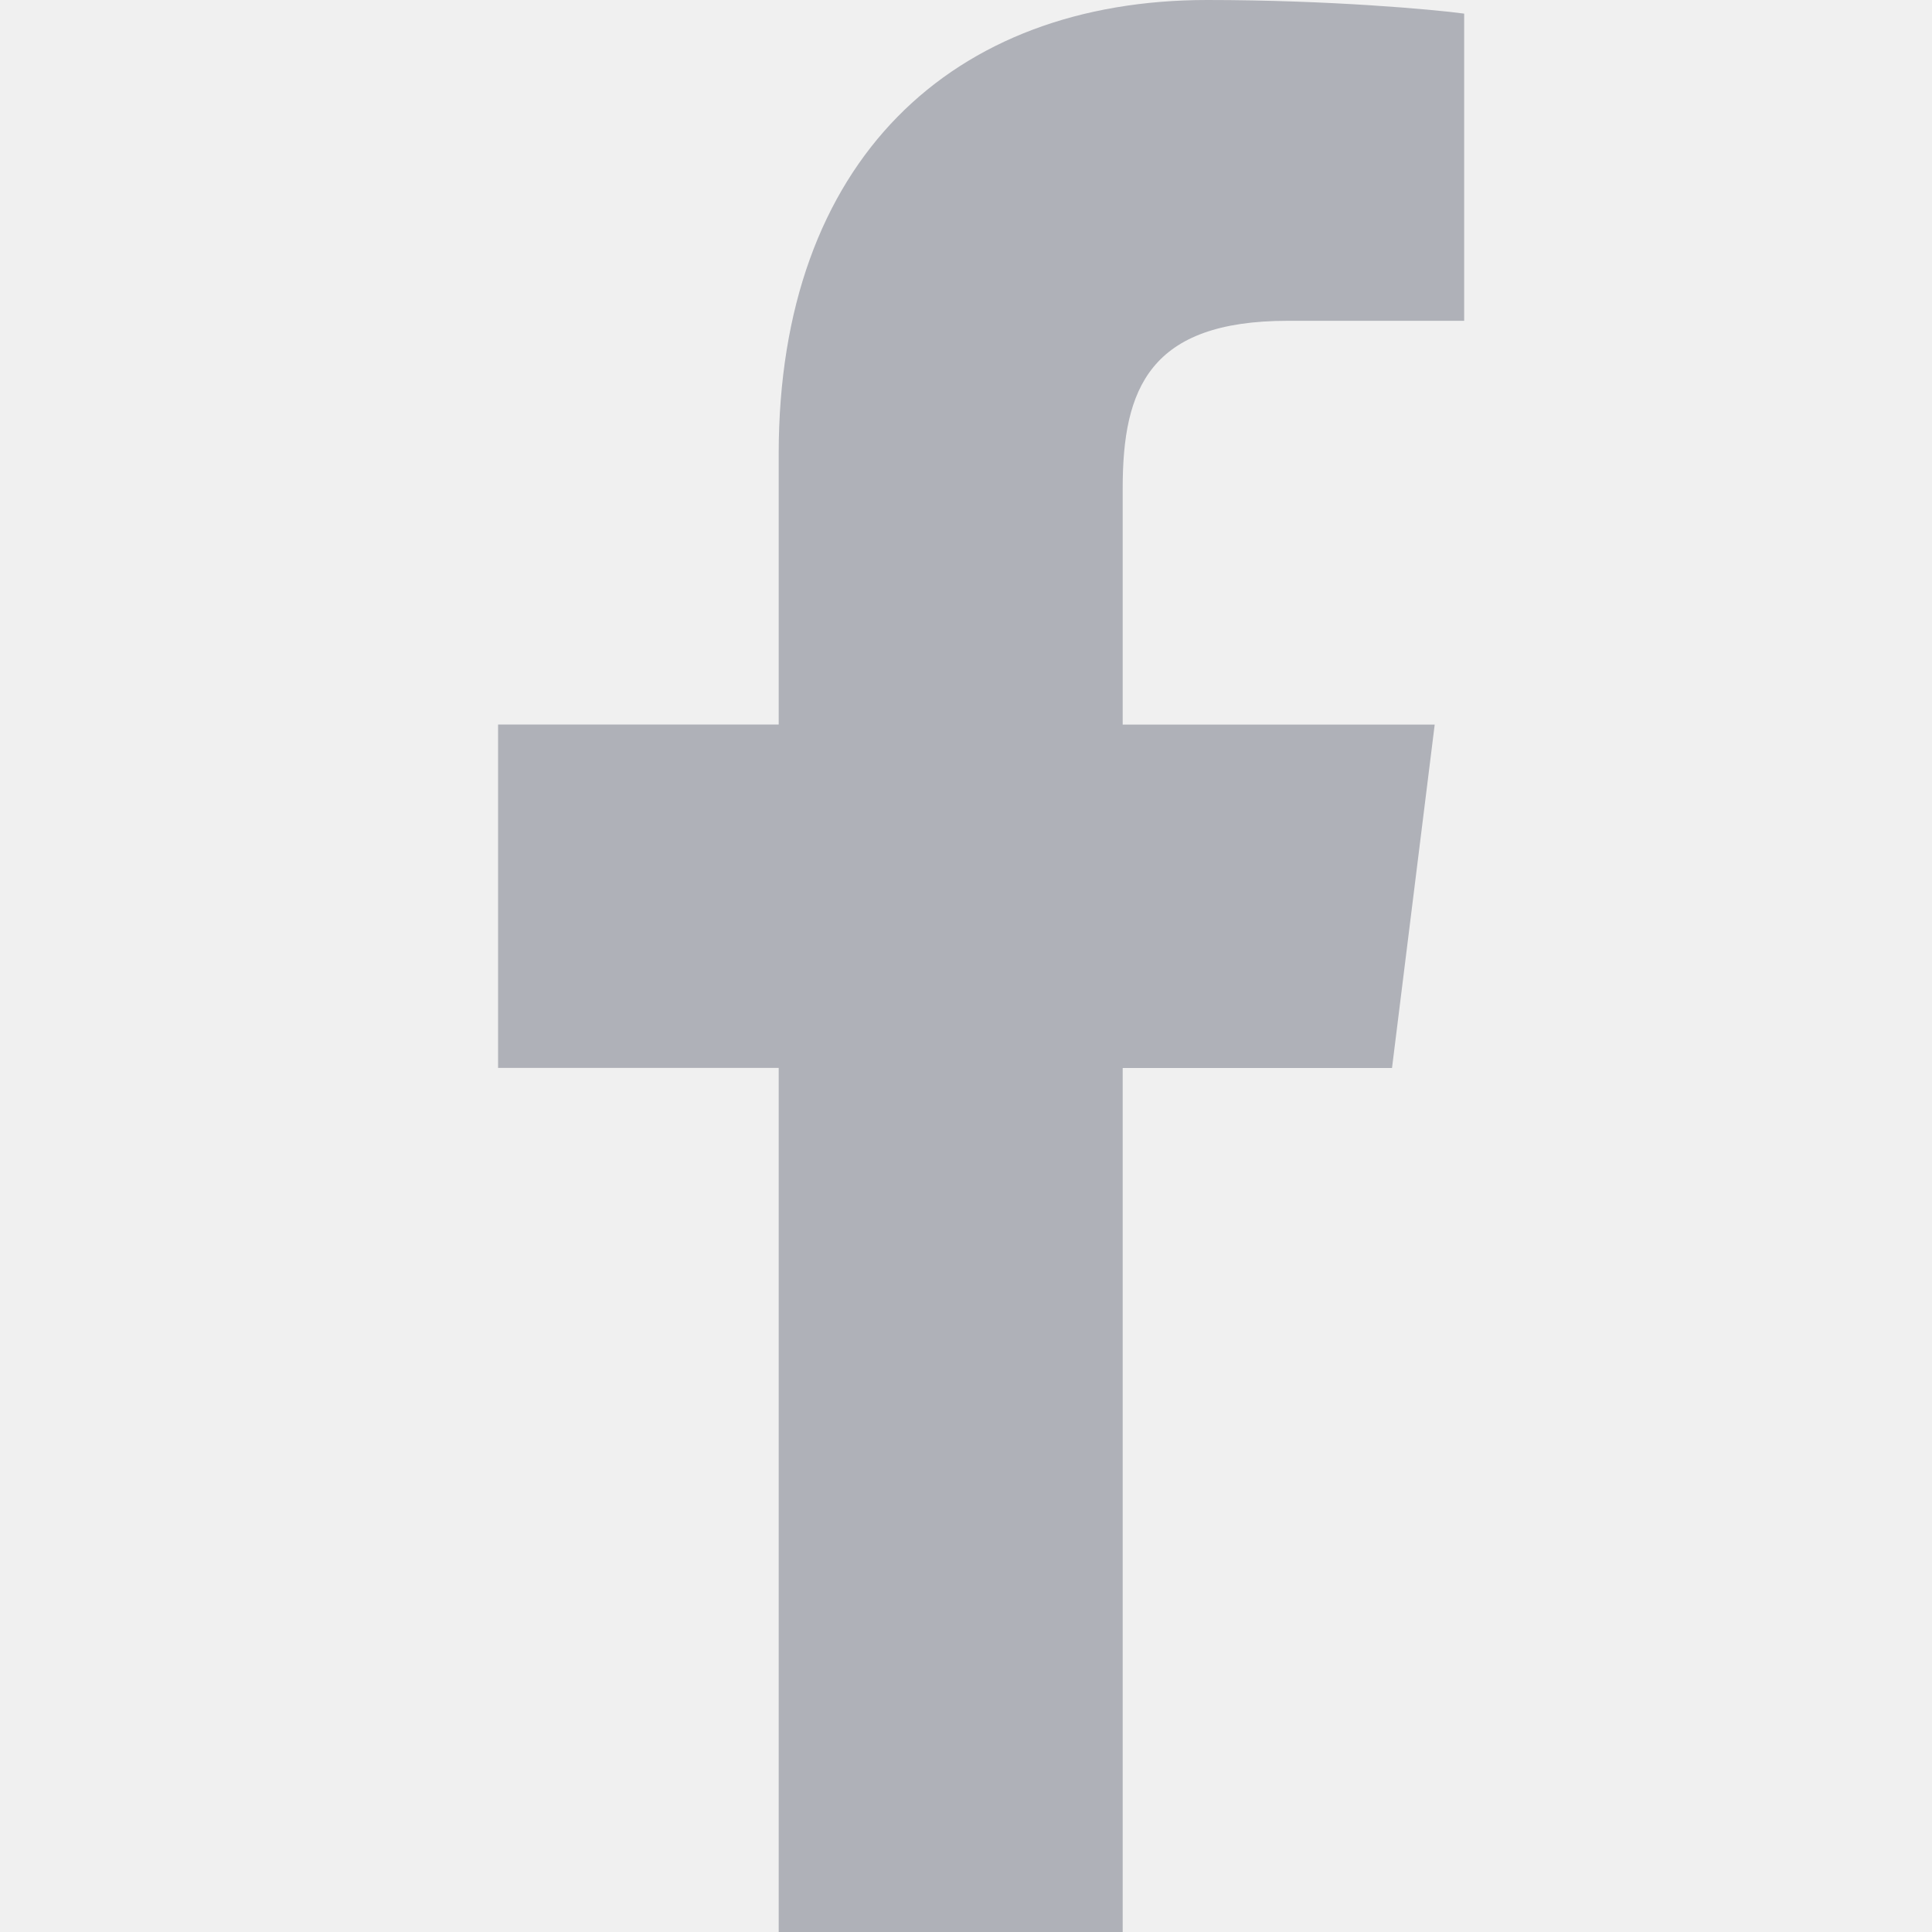
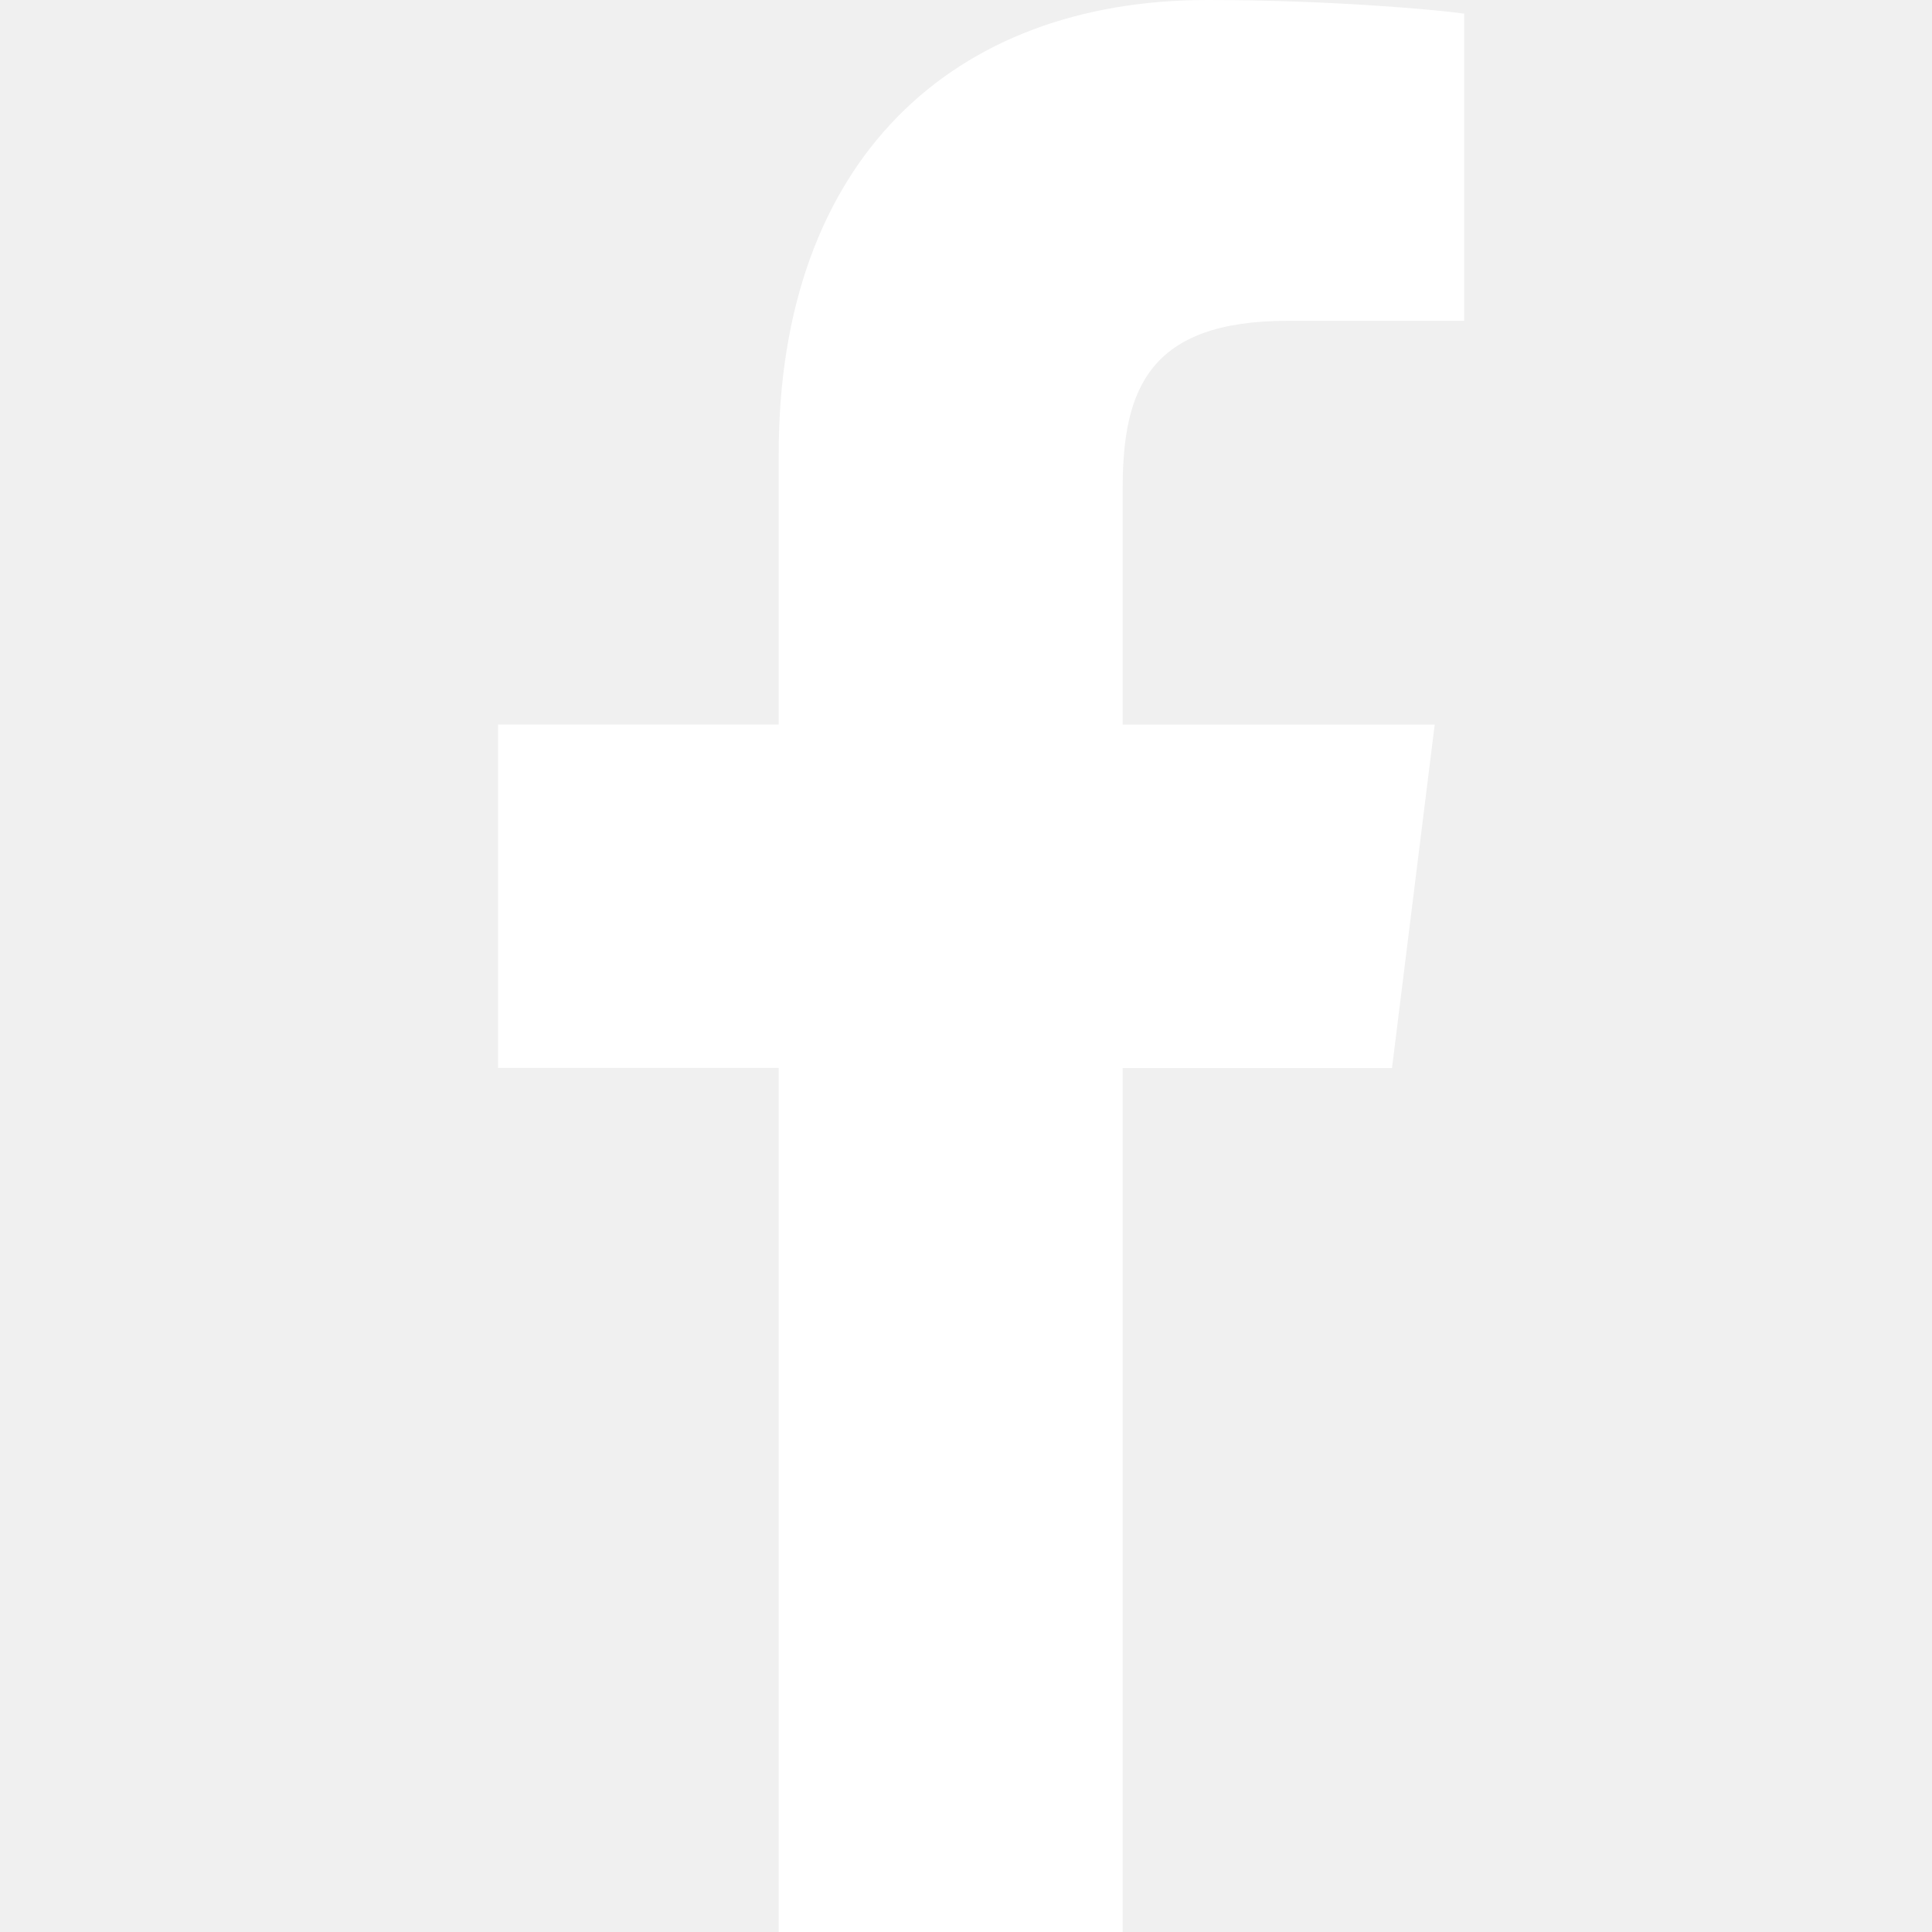
<svg xmlns="http://www.w3.org/2000/svg" width="20" height="20" viewBox="0 0 20 20" fill="none">
  <g clip-path="url(#clip0)">
-     <path d="M13.331 3.321H15.157V0.141C14.842 0.098 13.758 0 12.497 0C9.864 0 8.061 1.656 8.061 4.699V7.5H5.156V11.055H8.061V20H11.622V11.056H14.41L14.852 7.501H11.622V5.052C11.622 4.024 11.899 3.321 13.331 3.321Z" fill="#AFB1B8" />
+     <path d="M13.331 3.321H15.157V0.141C14.842 0.098 13.758 0 12.497 0C9.864 0 8.061 1.656 8.061 4.699V7.5H5.156V11.055H8.061V20H11.622V11.056H14.41L14.852 7.501H11.622V5.052C11.622 4.024 11.899 3.321 13.331 3.321Z" fill="white" />
  </g>
  <defs>
    <clipPath id="clip0">
      <rect width="20" height="20" fill="white" />
    </clipPath>
  </defs>
</svg>
